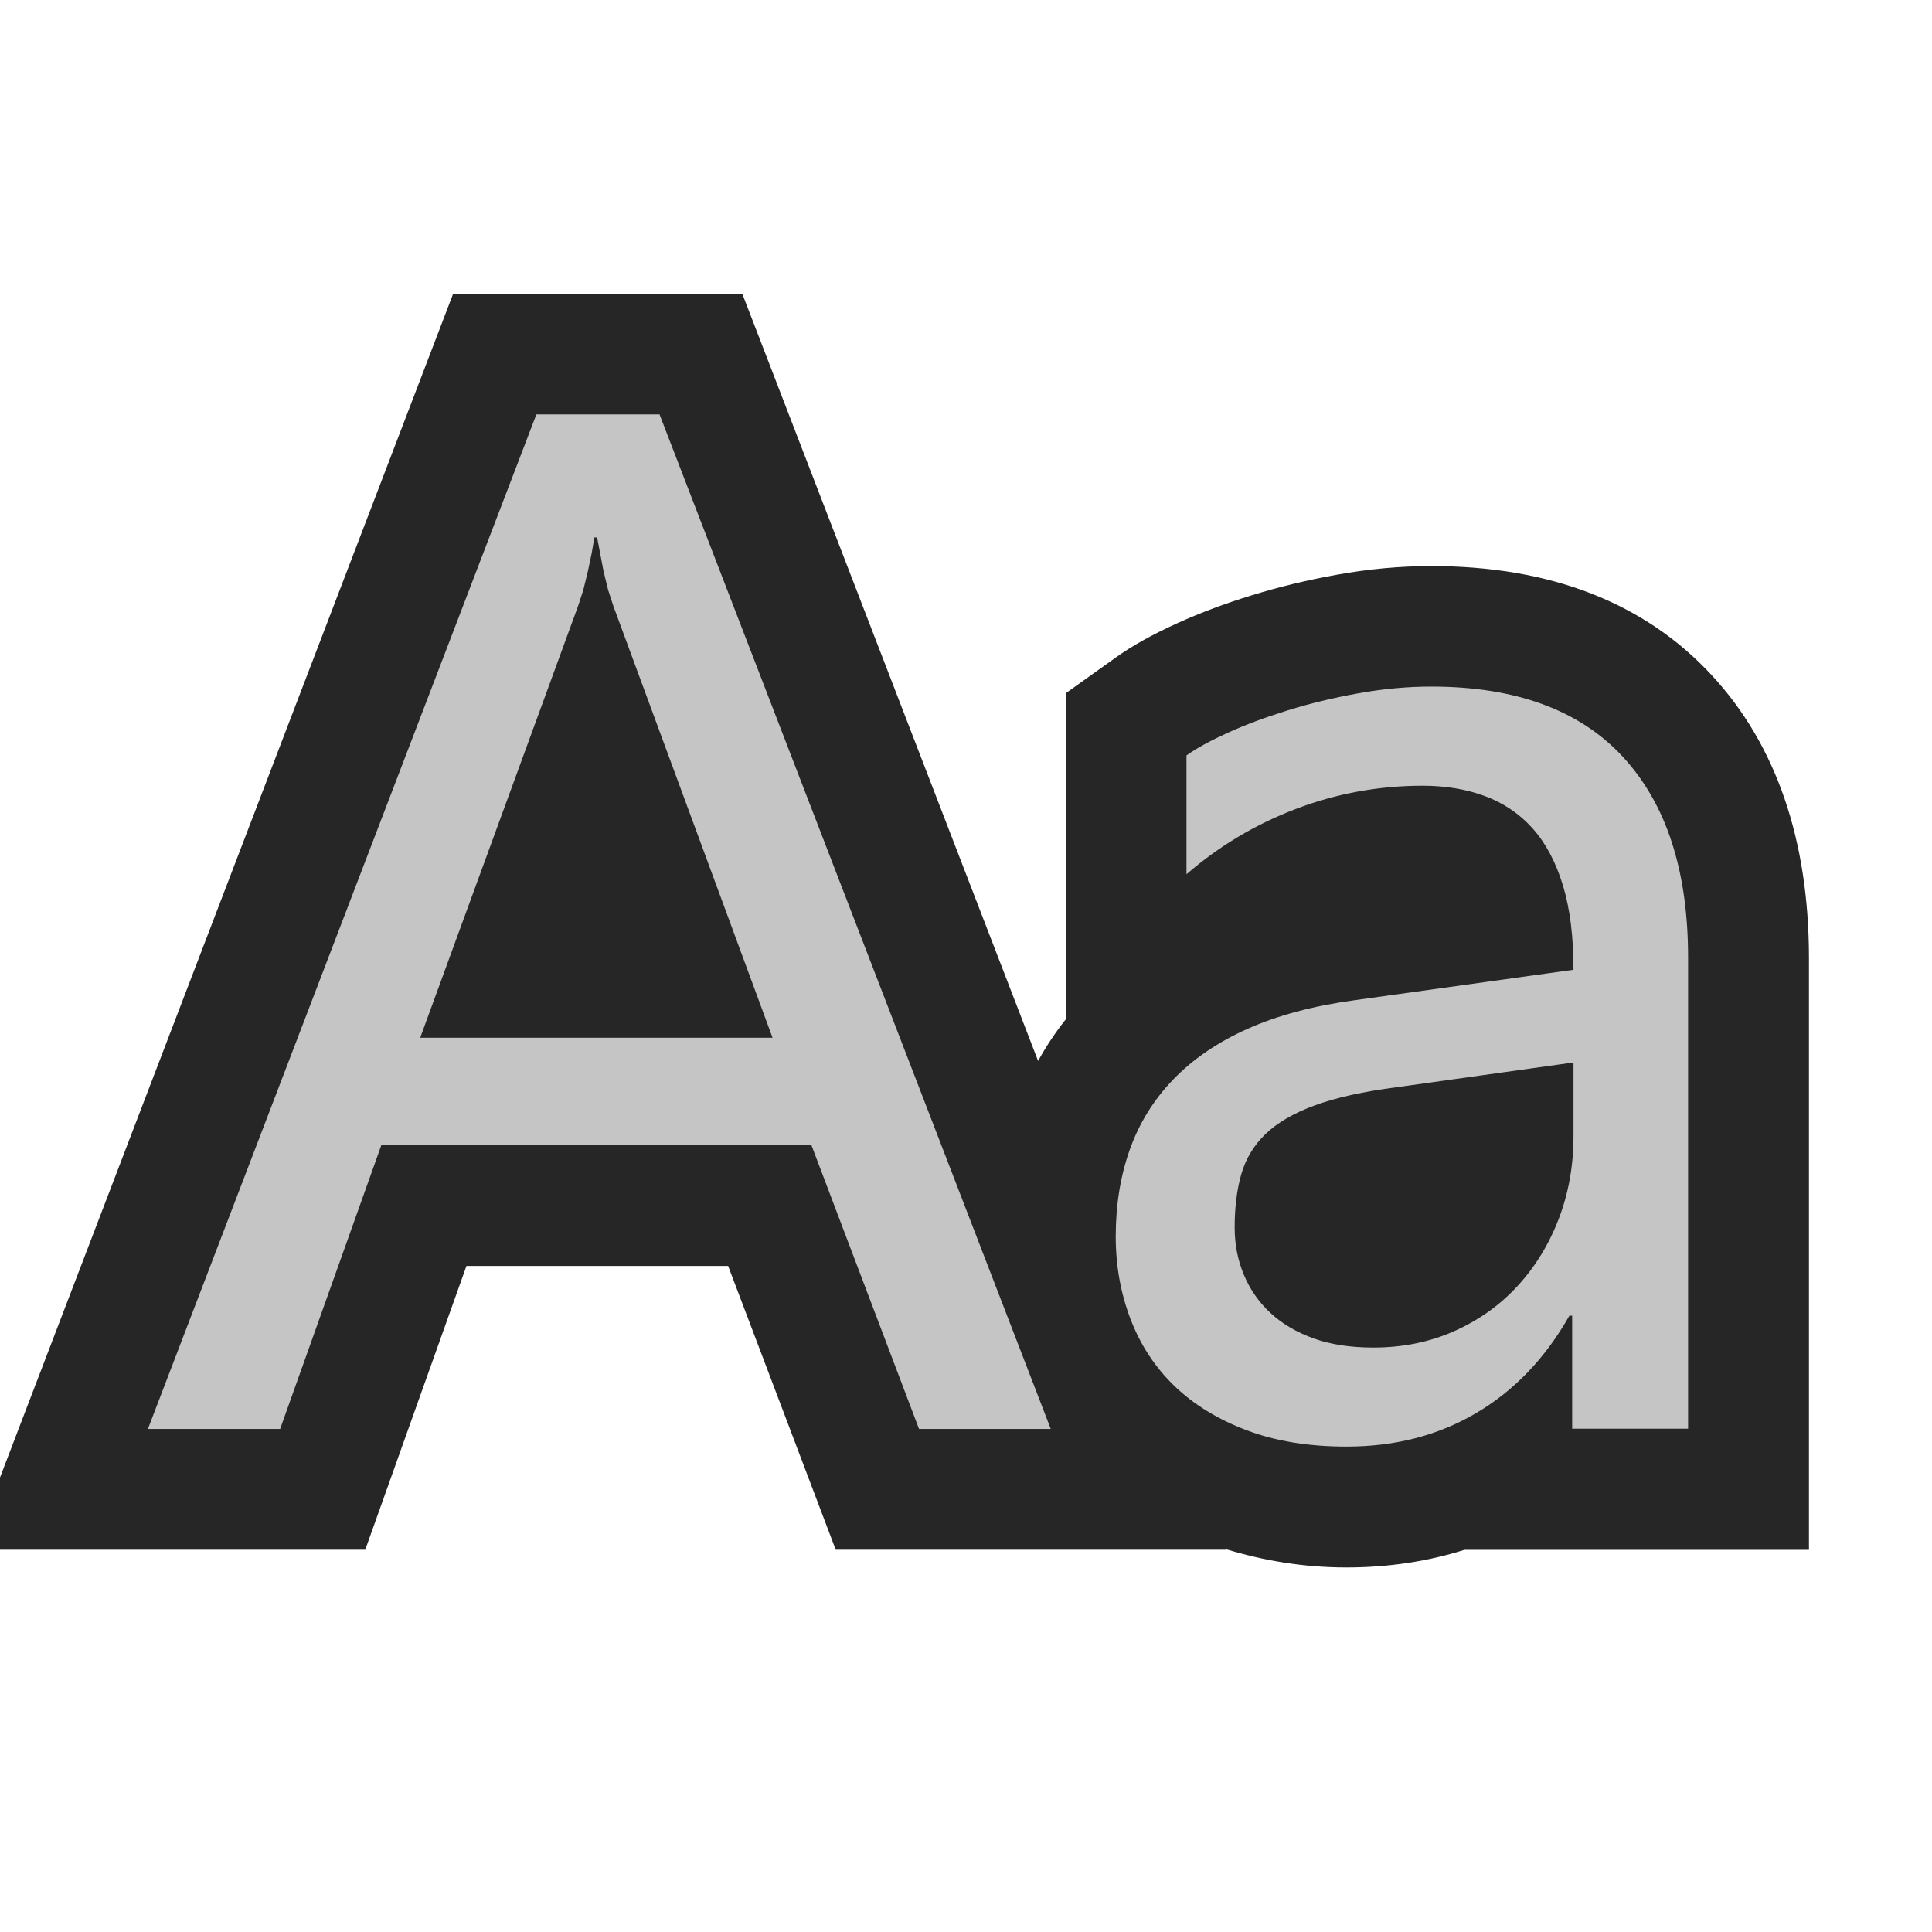
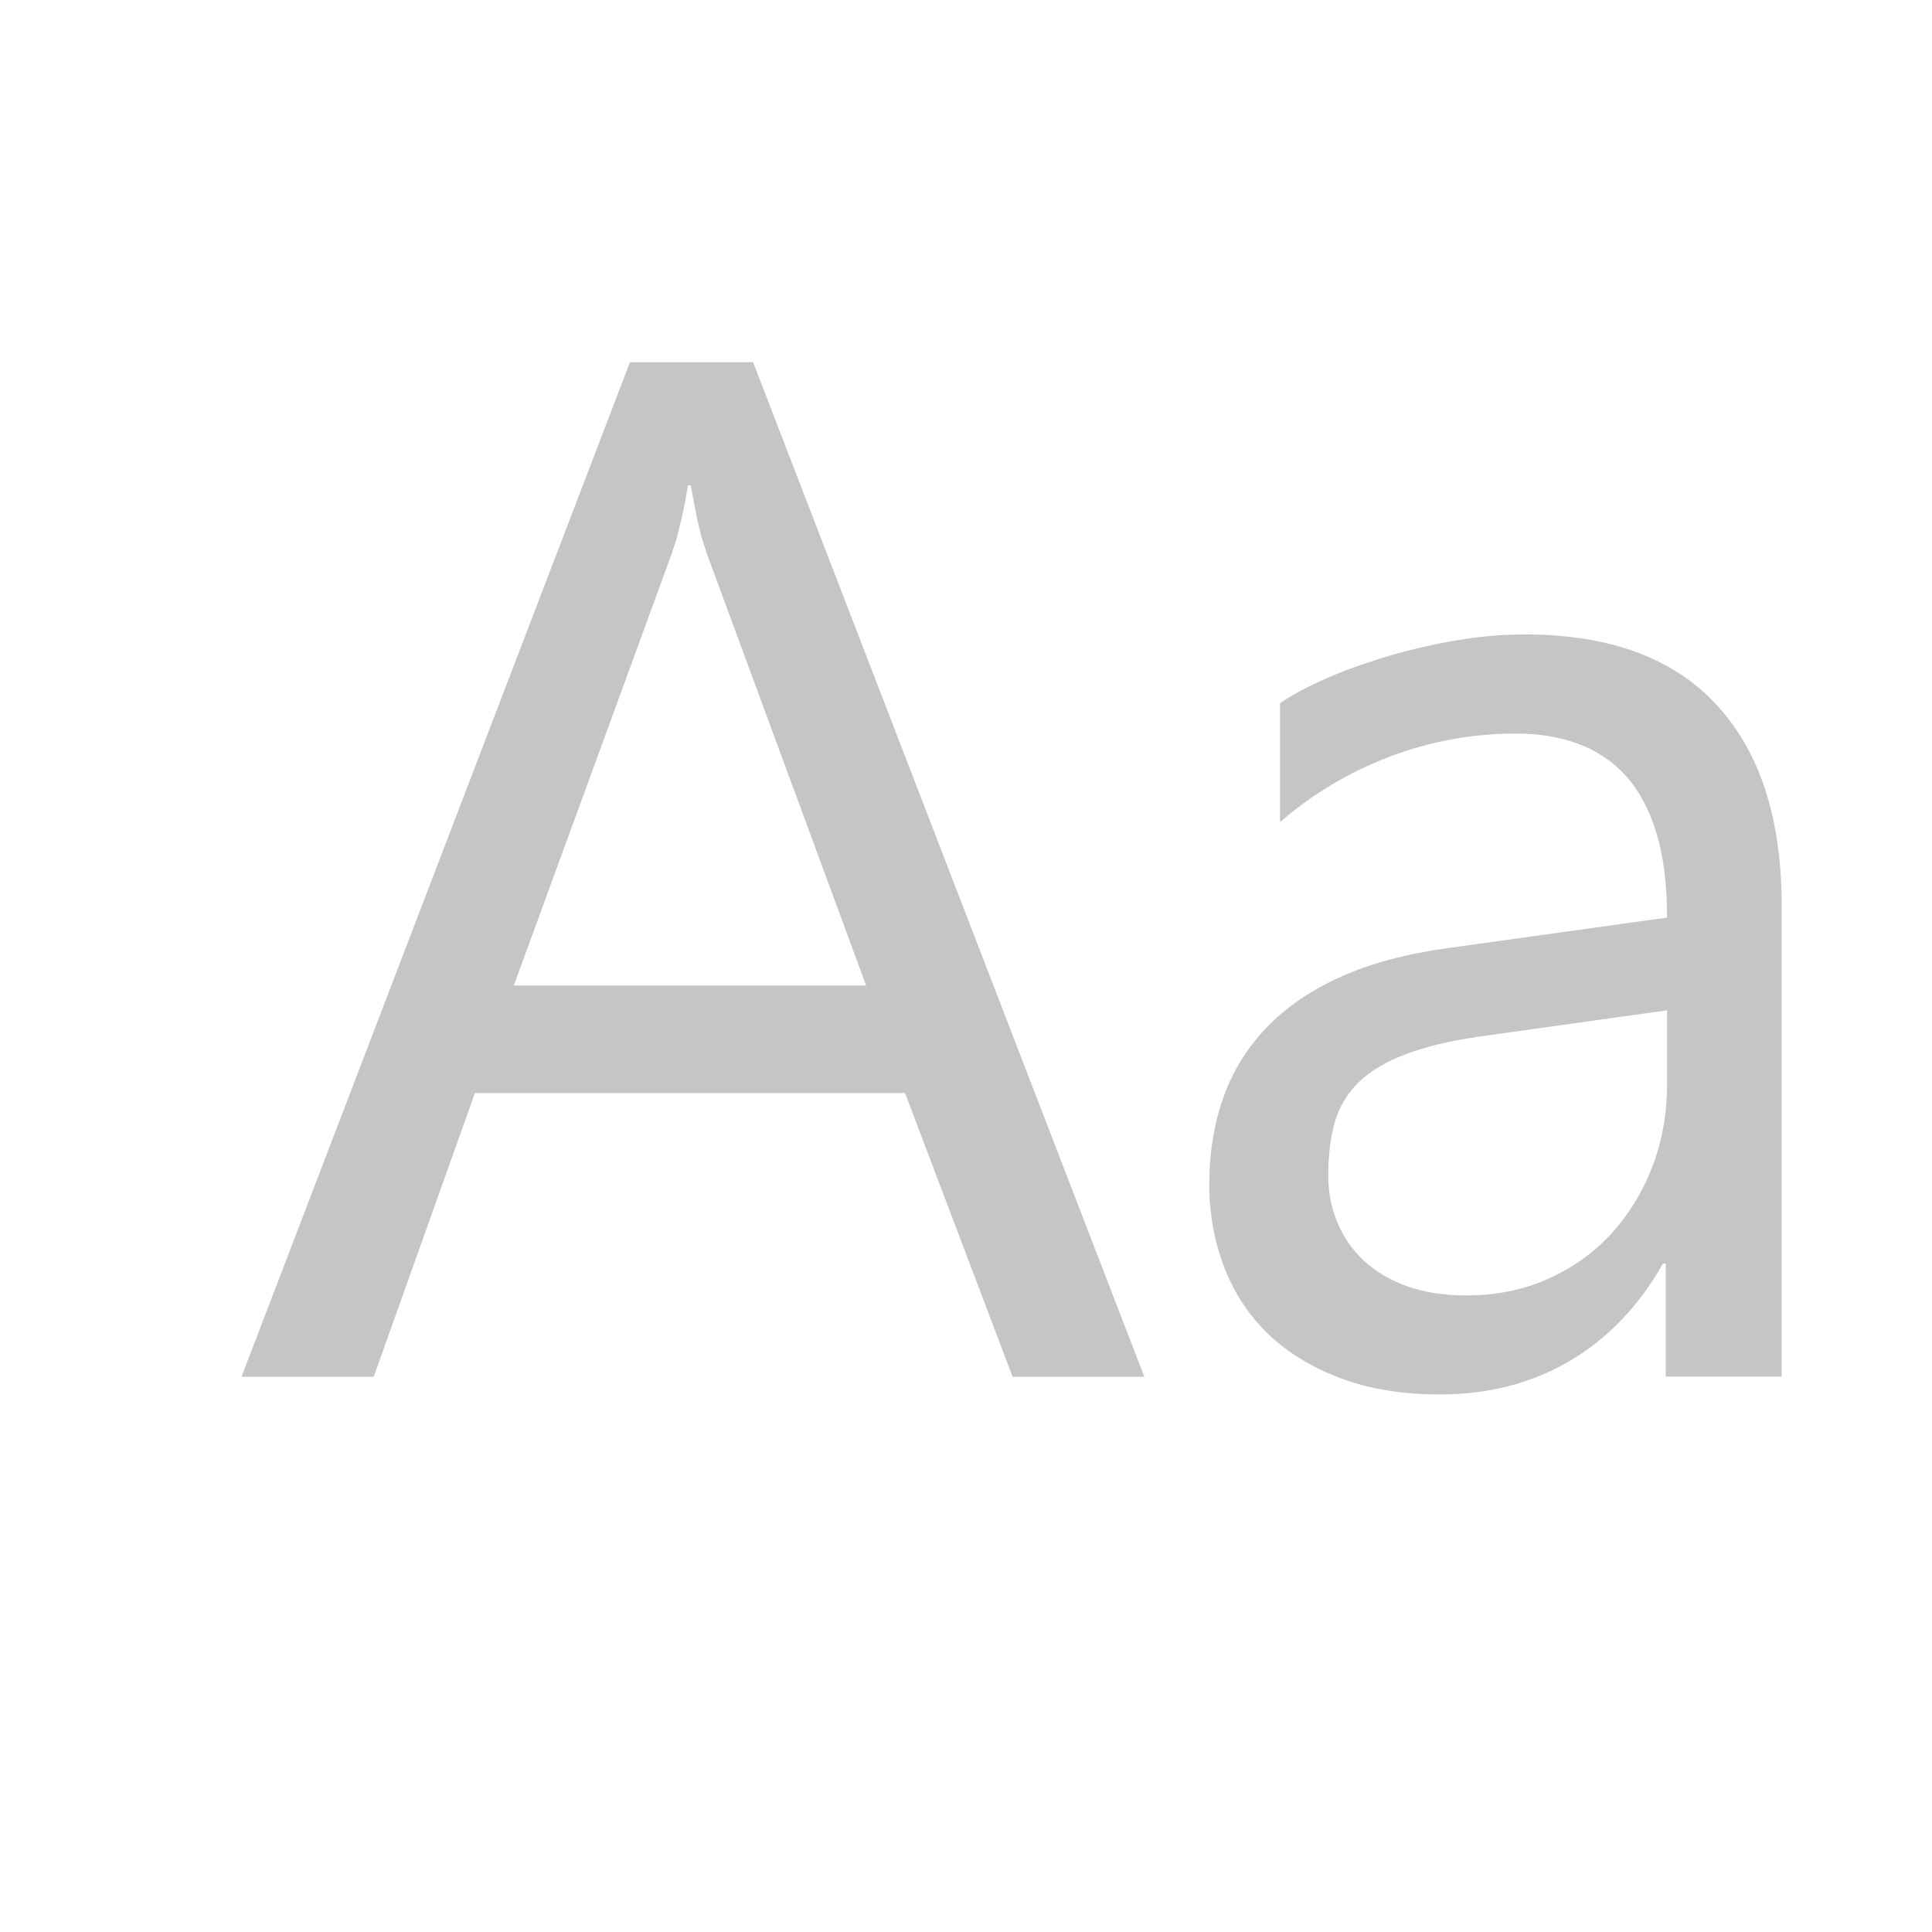
- <svg xmlns="http://www.w3.org/2000/svg" width="16" height="16">
-   <style type="text/css">.st0{opacity:0;fill:#262626;} .st1{fill:#262626;} .st2{fill:#C5C5C5;}</style>
-   <g id="outline">
-     <rect class="st0" width="16" height="16" />
-     <path class="st1" d="M14.176 5.592c-.555-.6-1.336-.904-2.322-.904-.258 0-.521.024-.784.072-.246.044-.479.101-.7.169-.228.07-.432.147-.613.229-.22.099-.389.196-.512.284l-.419.299v2.701c-.086.108-.162.223-.229.344l-2.45-6.354h-2.394l-3.753 9.804v.598h3.025l.838-2.35h2.167l.891 2.35h3.237l-.001-.003c.305.092.633.15.993.15.344 0 .671-.049.978-.146h2.853v-4.903c-.001-.975-.271-1.763-.805-2.34z" />
-   </g>
-   <g id="icon_x5F_bg">
-     <path class="st2" d="M7.611 11.834l-.891-2.35h-3.562l-.838 2.35h-1.095l3.217-8.402h1.02l3.24 8.402h-1.091zm-2.531-6.814l-.044-.135-.038-.156-.029-.152-.024-.126h-.023l-.021.126-.032.152-.038.156-.044.135-1.307 3.574h2.918l-1.318-3.574z" />
-     <path class="st2" d="M13.02 11.834v-.938h-.023c-.199.352-.456.62-.771.806s-.673.278-1.075.278c-.313 0-.588-.045-.826-.135s-.438-.212-.598-.366-.281-.338-.363-.551-.124-.442-.124-.688c0-.262.039-.502.117-.721s.198-.412.36-.58.367-.308.615-.419.544-.19.888-.237l1.811-.252c0-.273-.029-.507-.088-.7s-.143-.351-.252-.472-.241-.21-.396-.267-.325-.085-.513-.085c-.363 0-.714.064-1.052.193s-.638.31-.904.54v-.984c.082-.059.196-.121.343-.188s.312-.128.495-.185.378-.104.583-.141.407-.056.606-.056c.699 0 1.229.194 1.588.583s.539.942.539 1.661v3.902h-.96zm-1.454-2.83c-.273.035-.498.085-.674.149s-.313.144-.41.237-.165.205-.202.334-.055.276-.055.44c0 .141.025.271.076.393s.124.227.22.316.215.16.357.211.308.076.495.076c.242 0 .465-.045.668-.135s.378-.214.524-.372.261-.344.343-.557.123-.442.123-.688v-.609l-1.465.205z" />
-   </g>
+ <svg xmlns="http://www.w3.org/2000/svg" width="16" height="16" viewBox="0 0 16 16" fill="none">
+   <path fill-rule="evenodd" clip-rule="evenodd" d="M7.495 9.052L8.386 11.402H9.477L6.237 3H5.217L2 11.402H3.095L3.933 9.052H7.495ZM5.811 4.453L5.855 4.588L7.173 8.162H4.255L5.562 4.588L5.606 4.453L5.644 4.297L5.676 4.145L5.697 4.019H5.72L5.744 4.145L5.773 4.297L5.811 4.453ZM13.795 10.464V11.4H14.755V7.498C14.755 6.779 14.575 6.226 14.216 5.837C13.857 5.448 13.327 5.254 12.628 5.254C12.429 5.254 12.227 5.273 12.022 5.31C11.817 5.347 11.622 5.394 11.439 5.451C11.256 5.508 11.091 5.569 10.944 5.636C10.797 5.703 10.683 5.765 10.601 5.824V6.808C10.867 6.578 11.167 6.397 11.505 6.268C11.843 6.139 12.194 6.075 12.557 6.075C12.745 6.075 12.915 6.103 13.07 6.16C13.225 6.217 13.357 6.306 13.466 6.427C13.575 6.548 13.659 6.706 13.718 6.899C13.777 7.092 13.806 7.326 13.806 7.599L11.995 7.851C11.651 7.898 11.355 7.977 11.107 8.088C10.859 8.199 10.654 8.339 10.492 8.507C10.33 8.675 10.21 8.868 10.132 9.087C10.054 9.306 10.015 9.546 10.015 9.808C10.015 10.054 10.057 10.283 10.139 10.496C10.221 10.709 10.342 10.893 10.502 11.047C10.662 11.201 10.862 11.323 11.1 11.413C11.338 11.503 11.613 11.548 11.926 11.548C12.328 11.548 12.686 11.456 13.001 11.27C13.316 11.084 13.573 10.816 13.772 10.464H13.795ZM11.667 8.721C11.843 8.657 12.068 8.607 12.341 8.572L13.806 8.367V8.976C13.806 9.222 13.765 9.451 13.683 9.664C13.601 9.877 13.486 10.063 13.34 10.221C13.194 10.379 13.019 10.503 12.816 10.593C12.613 10.683 12.39 10.728 12.148 10.728C11.961 10.728 11.795 10.703 11.653 10.652C11.511 10.601 11.392 10.53 11.296 10.441C11.2 10.352 11.127 10.247 11.076 10.125C11.025 10.003 11 9.873 11 9.732C11 9.568 11.018 9.421 11.055 9.292C11.092 9.163 11.16 9.051 11.257 8.958C11.354 8.865 11.491 8.785 11.667 8.721Z" fill="#C5C5C5" />
</svg>
